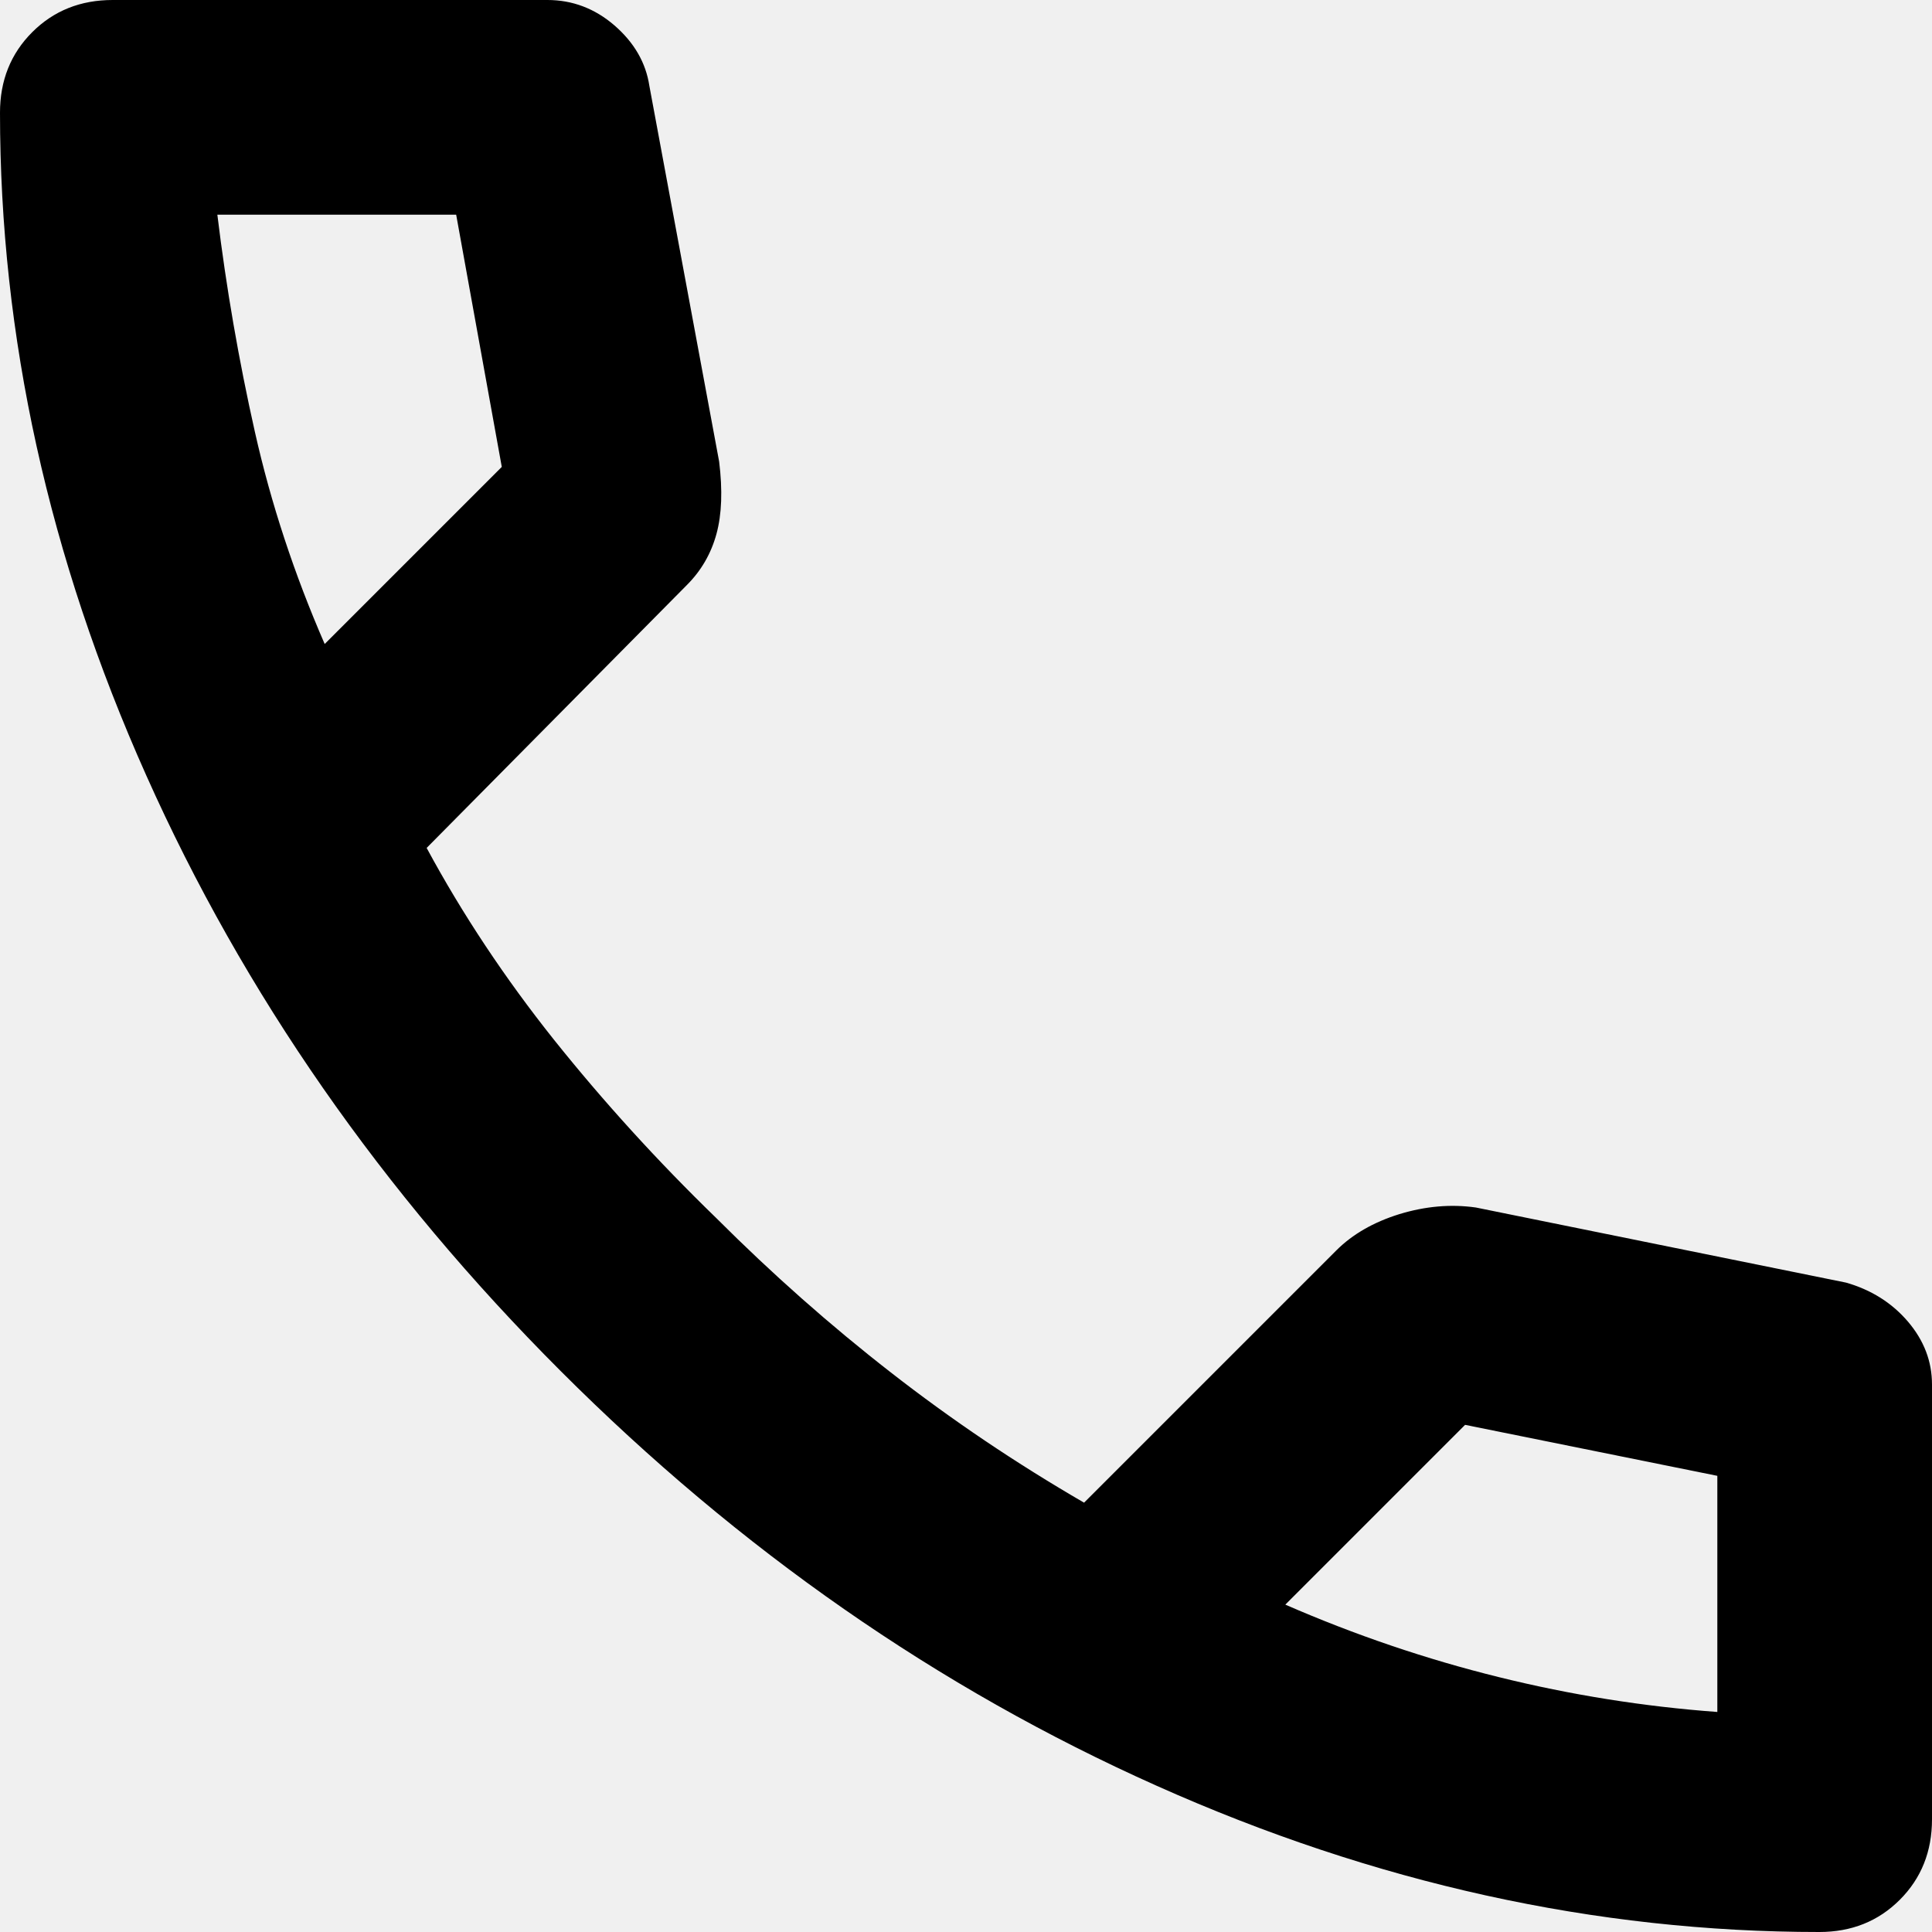
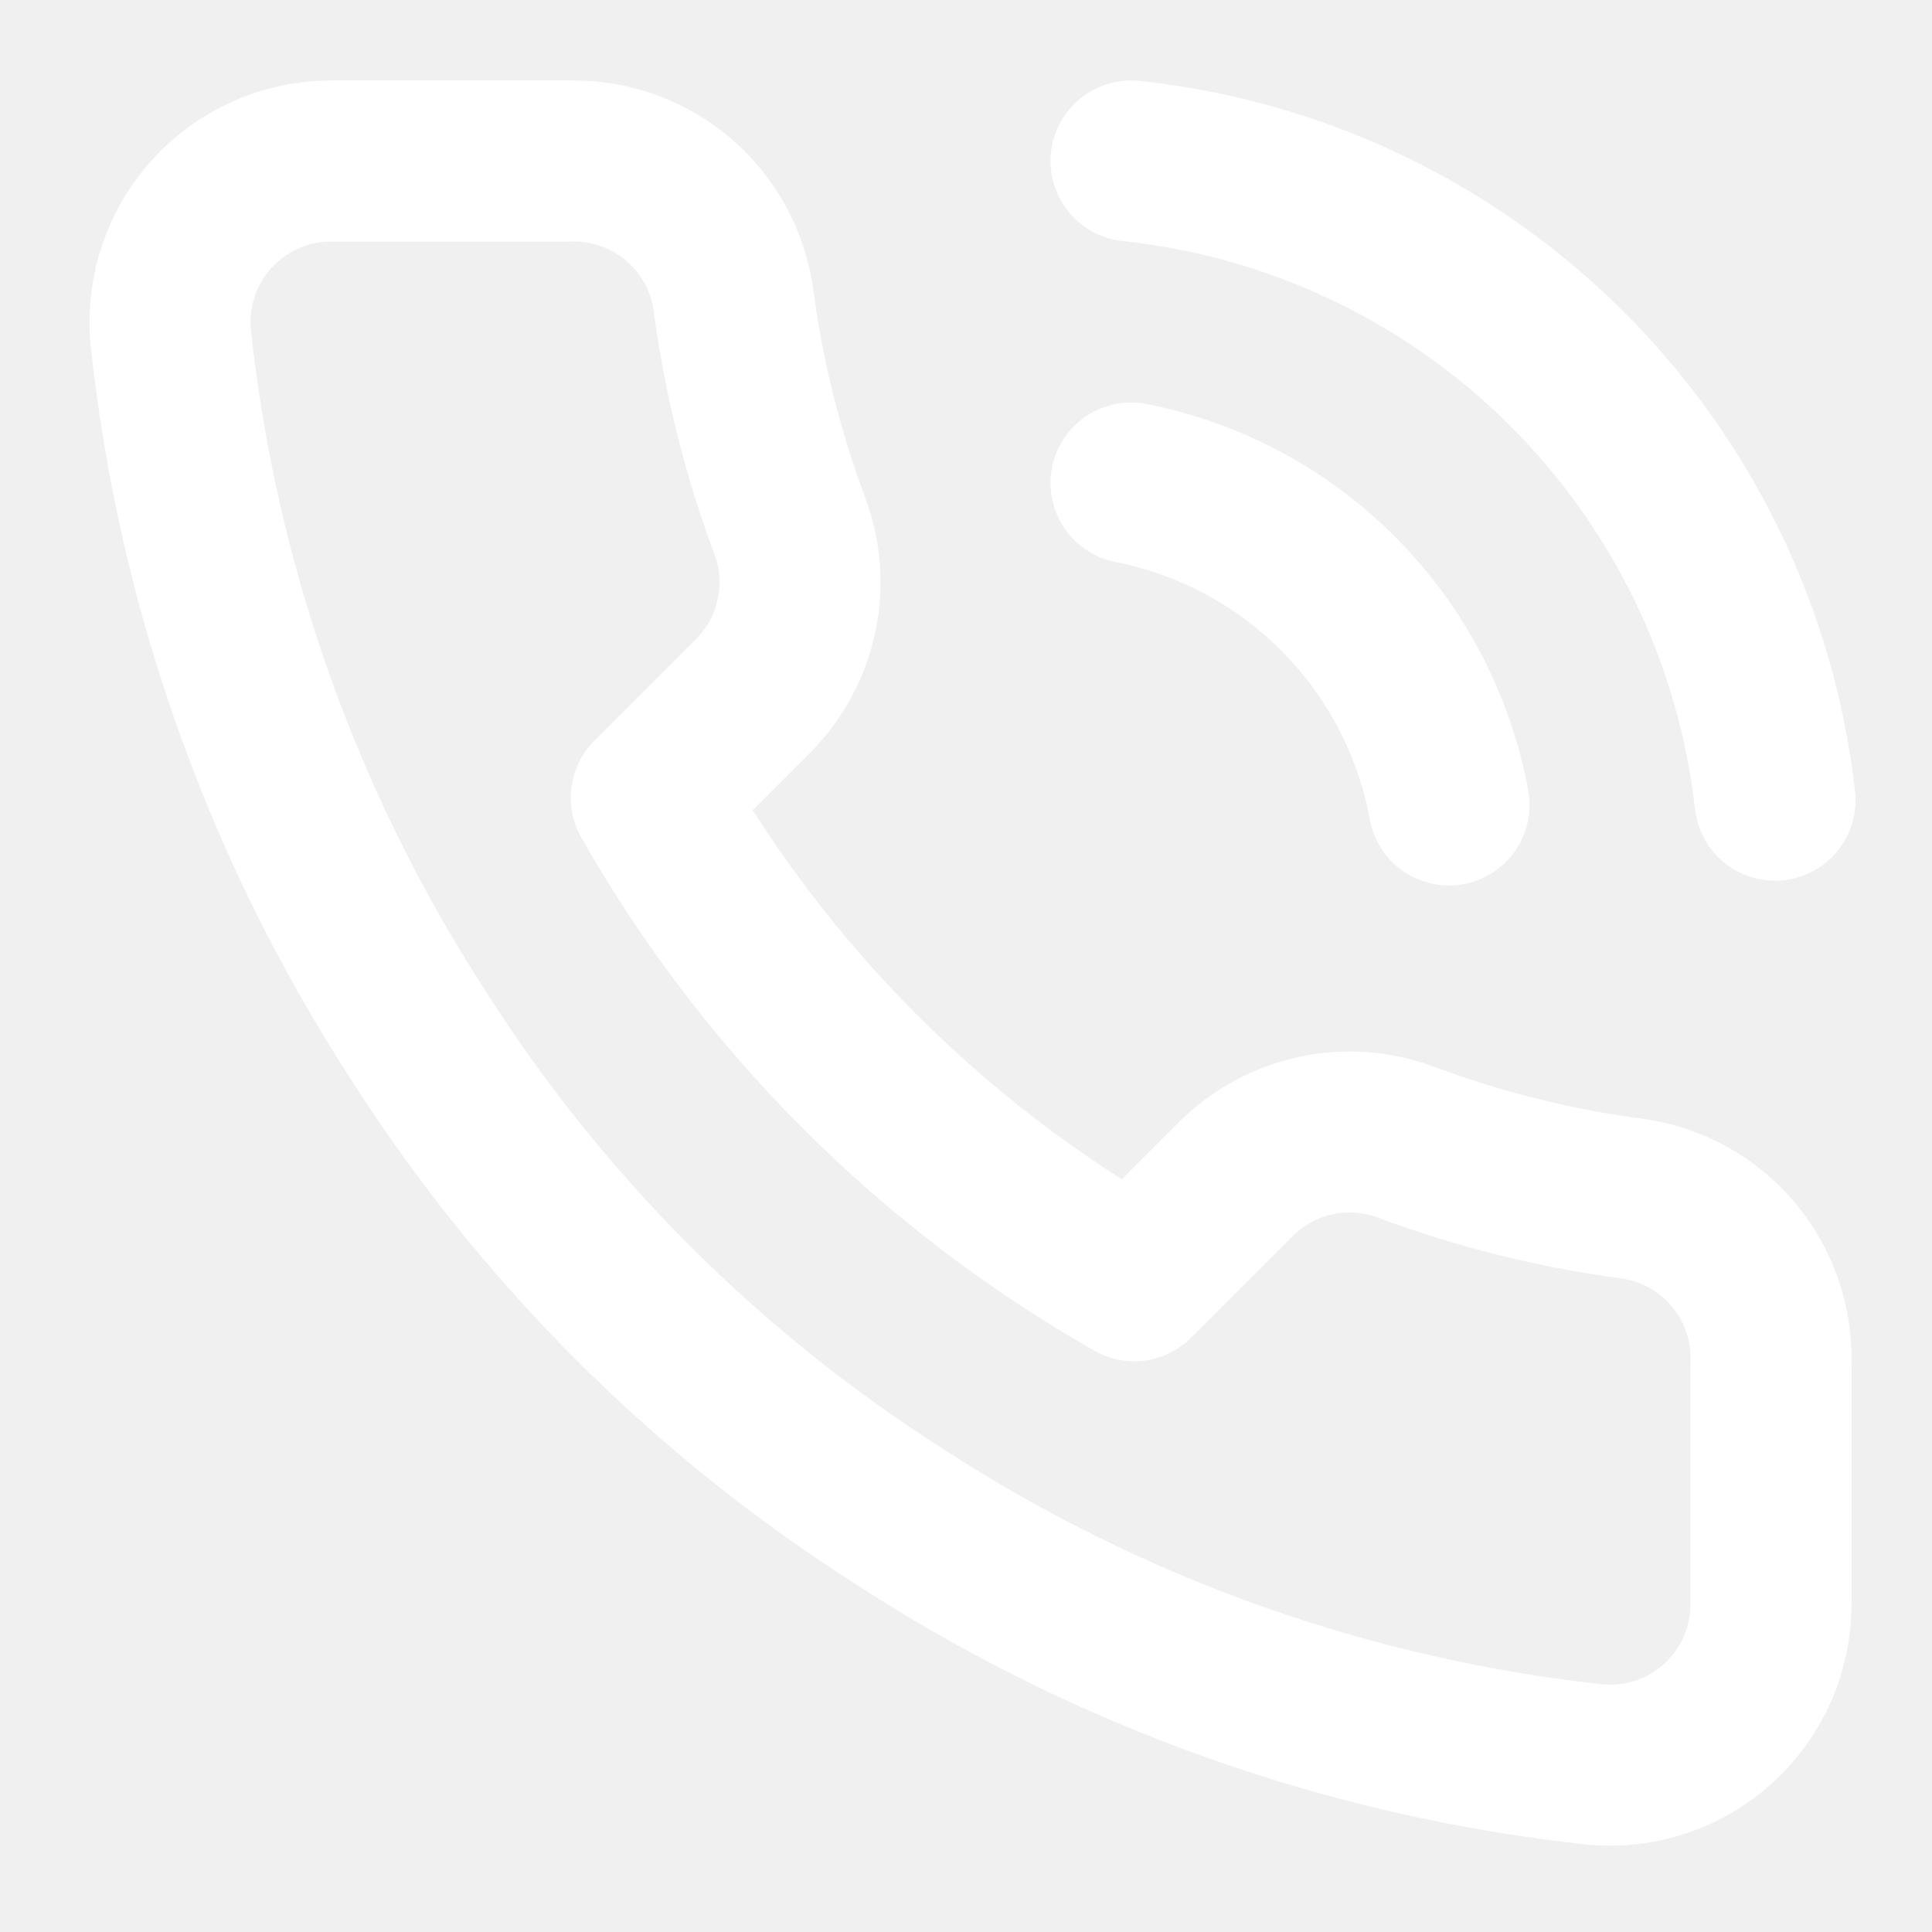
- <svg xmlns="http://www.w3.org/2000/svg" width="18" height="18" viewBox="0 0 18 18" fill="none">
-   <path d="M16.95 18C14.867 18 12.808 17.546 10.775 16.637C8.742 15.729 6.892 14.442 5.225 12.775C3.558 11.108 2.271 9.258 1.363 7.225C0.454 5.192 0 3.133 0 1.05C0 0.75 0.1 0.5 0.3 0.3C0.5 0.1 0.75 0 1.05 0H5.1C5.333 0 5.542 0.079 5.725 0.237C5.908 0.396 6.017 0.583 6.05 0.8L6.7 4.3C6.733 4.567 6.725 4.792 6.675 4.975C6.625 5.158 6.533 5.317 6.4 5.45L3.975 7.9C4.308 8.517 4.704 9.113 5.162 9.688C5.621 10.262 6.125 10.817 6.675 11.35C7.192 11.867 7.733 12.346 8.3 12.787C8.867 13.229 9.467 13.633 10.1 14L12.45 11.65C12.6 11.5 12.796 11.387 13.037 11.312C13.279 11.238 13.517 11.217 13.75 11.25L17.2 11.95C17.433 12.017 17.625 12.137 17.775 12.312C17.925 12.488 18 12.683 18 12.9V16.95C18 17.25 17.9 17.5 17.7 17.7C17.5 17.9 17.25 18 16.95 18ZM3.025 6L4.675 4.35L4.25 2H2.025C2.108 2.683 2.225 3.358 2.375 4.025C2.525 4.692 2.742 5.35 3.025 6ZM11.975 14.95C12.625 15.233 13.287 15.458 13.963 15.625C14.637 15.792 15.317 15.9 16 15.95V13.75L13.65 13.275L11.975 14.95Z" fill="black" />
+ <svg xmlns="http://www.w3.org/2000/svg" width="24" height="24" viewBox="0 0 24 24" fill="none">
+   <path d="M22 16.92V19.92C22.001 20.199 21.944 20.474 21.833 20.729C21.721 20.985 21.557 21.214 21.352 21.402C21.147 21.59 20.905 21.734 20.641 21.823C20.377 21.912 20.097 21.945 19.82 21.92C16.743 21.586 13.787 20.534 11.19 18.85C8.774 17.315 6.725 15.266 5.19 12.85C3.5 10.241 2.448 7.271 2.12 4.18C2.095 3.904 2.128 3.625 2.217 3.362C2.305 3.099 2.448 2.857 2.635 2.652C2.822 2.447 3.05 2.283 3.304 2.171C3.558 2.058 3.832 2 4.11 2H7.11C7.595 1.995 8.066 2.167 8.434 2.484C8.802 2.8 9.042 3.24 9.11 3.72C9.237 4.68 9.472 5.623 9.81 6.53C9.945 6.888 9.974 7.277 9.894 7.651C9.814 8.025 9.629 8.368 9.36 8.64L8.09 9.91C9.514 12.414 11.586 14.486 14.09 15.91L15.36 14.64C15.632 14.371 15.975 14.186 16.349 14.106C16.723 14.026 17.112 14.056 17.47 14.19C18.377 14.529 19.32 14.764 20.28 14.89C20.766 14.959 21.209 15.203 21.527 15.578C21.844 15.952 22.012 16.43 22 16.92Z" stroke="white" stroke-width="2" stroke-linecap="round" stroke-linejoin="round" />
+   <path d="M14.05 2C16.088 2.215 17.992 3.119 19.447 4.563C20.902 6.006 21.82 7.903 22.05 9.94" stroke="white" stroke-width="2" stroke-linecap="round" stroke-linejoin="round" />
+   <path d="M14.05 6C15.034 6.194 15.936 6.679 16.64 7.392C17.345 8.106 17.819 9.014 18 10" stroke="white" stroke-width="2" stroke-linecap="round" stroke-linejoin="round" />
</svg>
